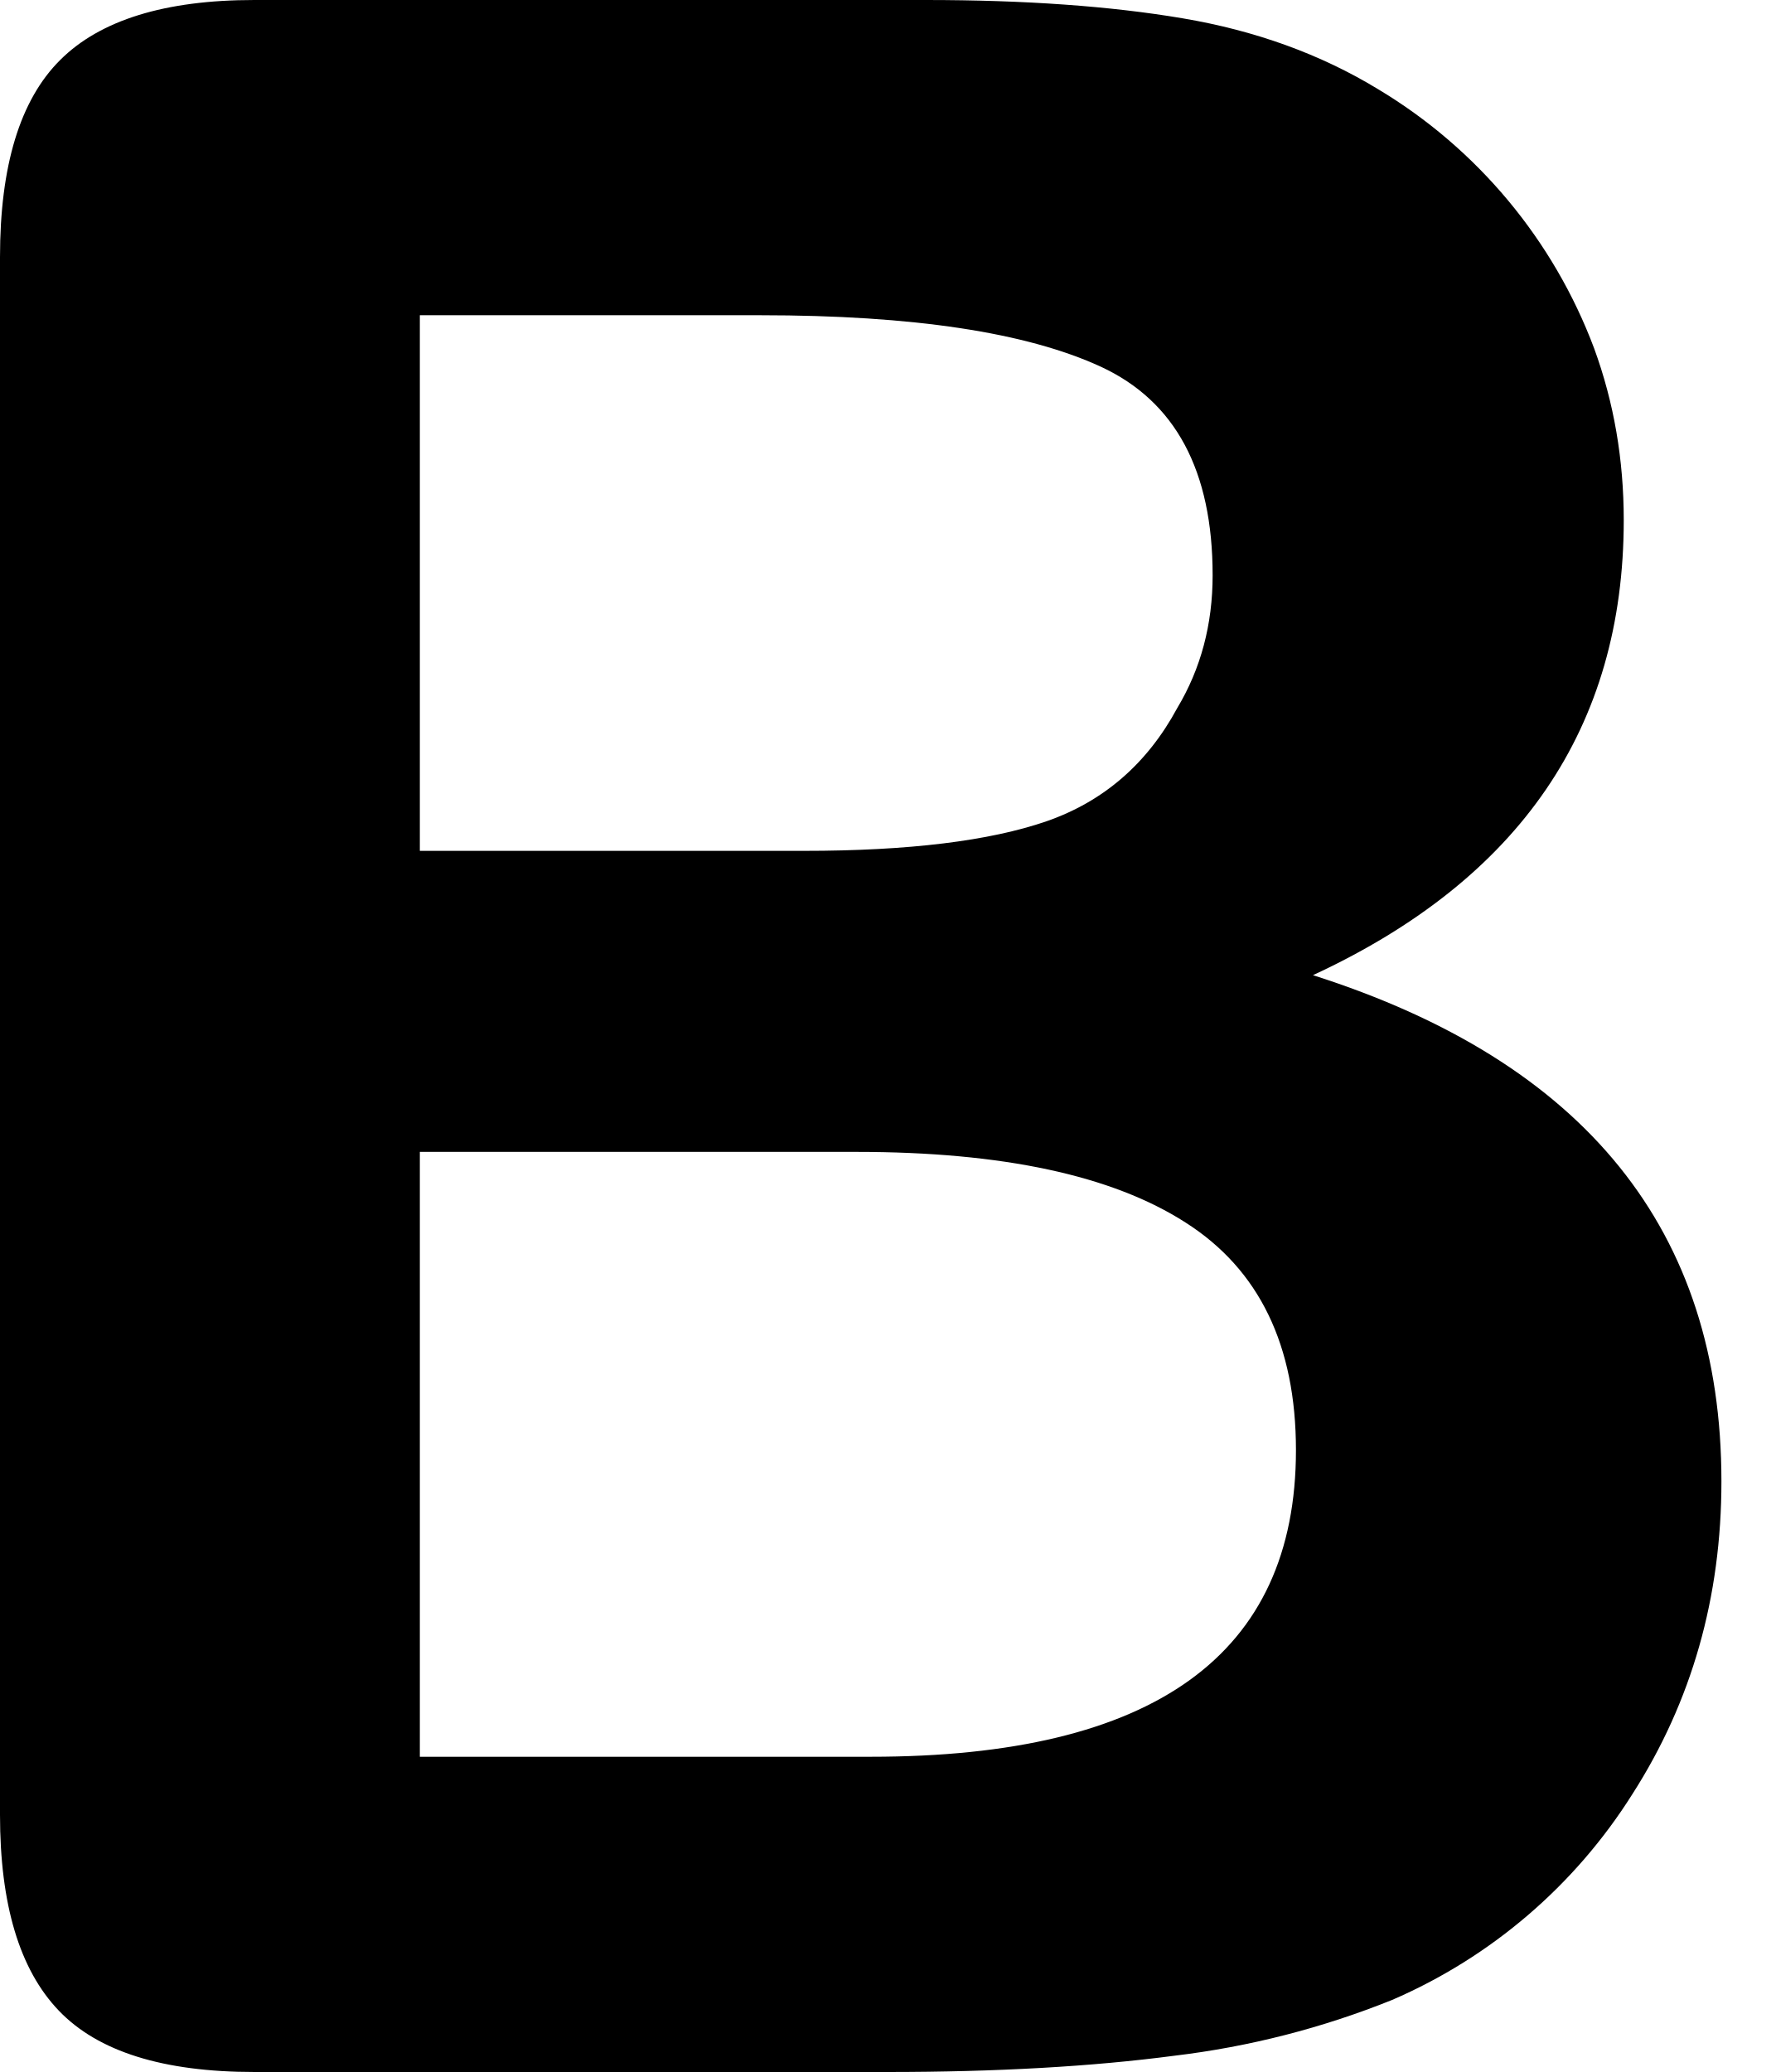
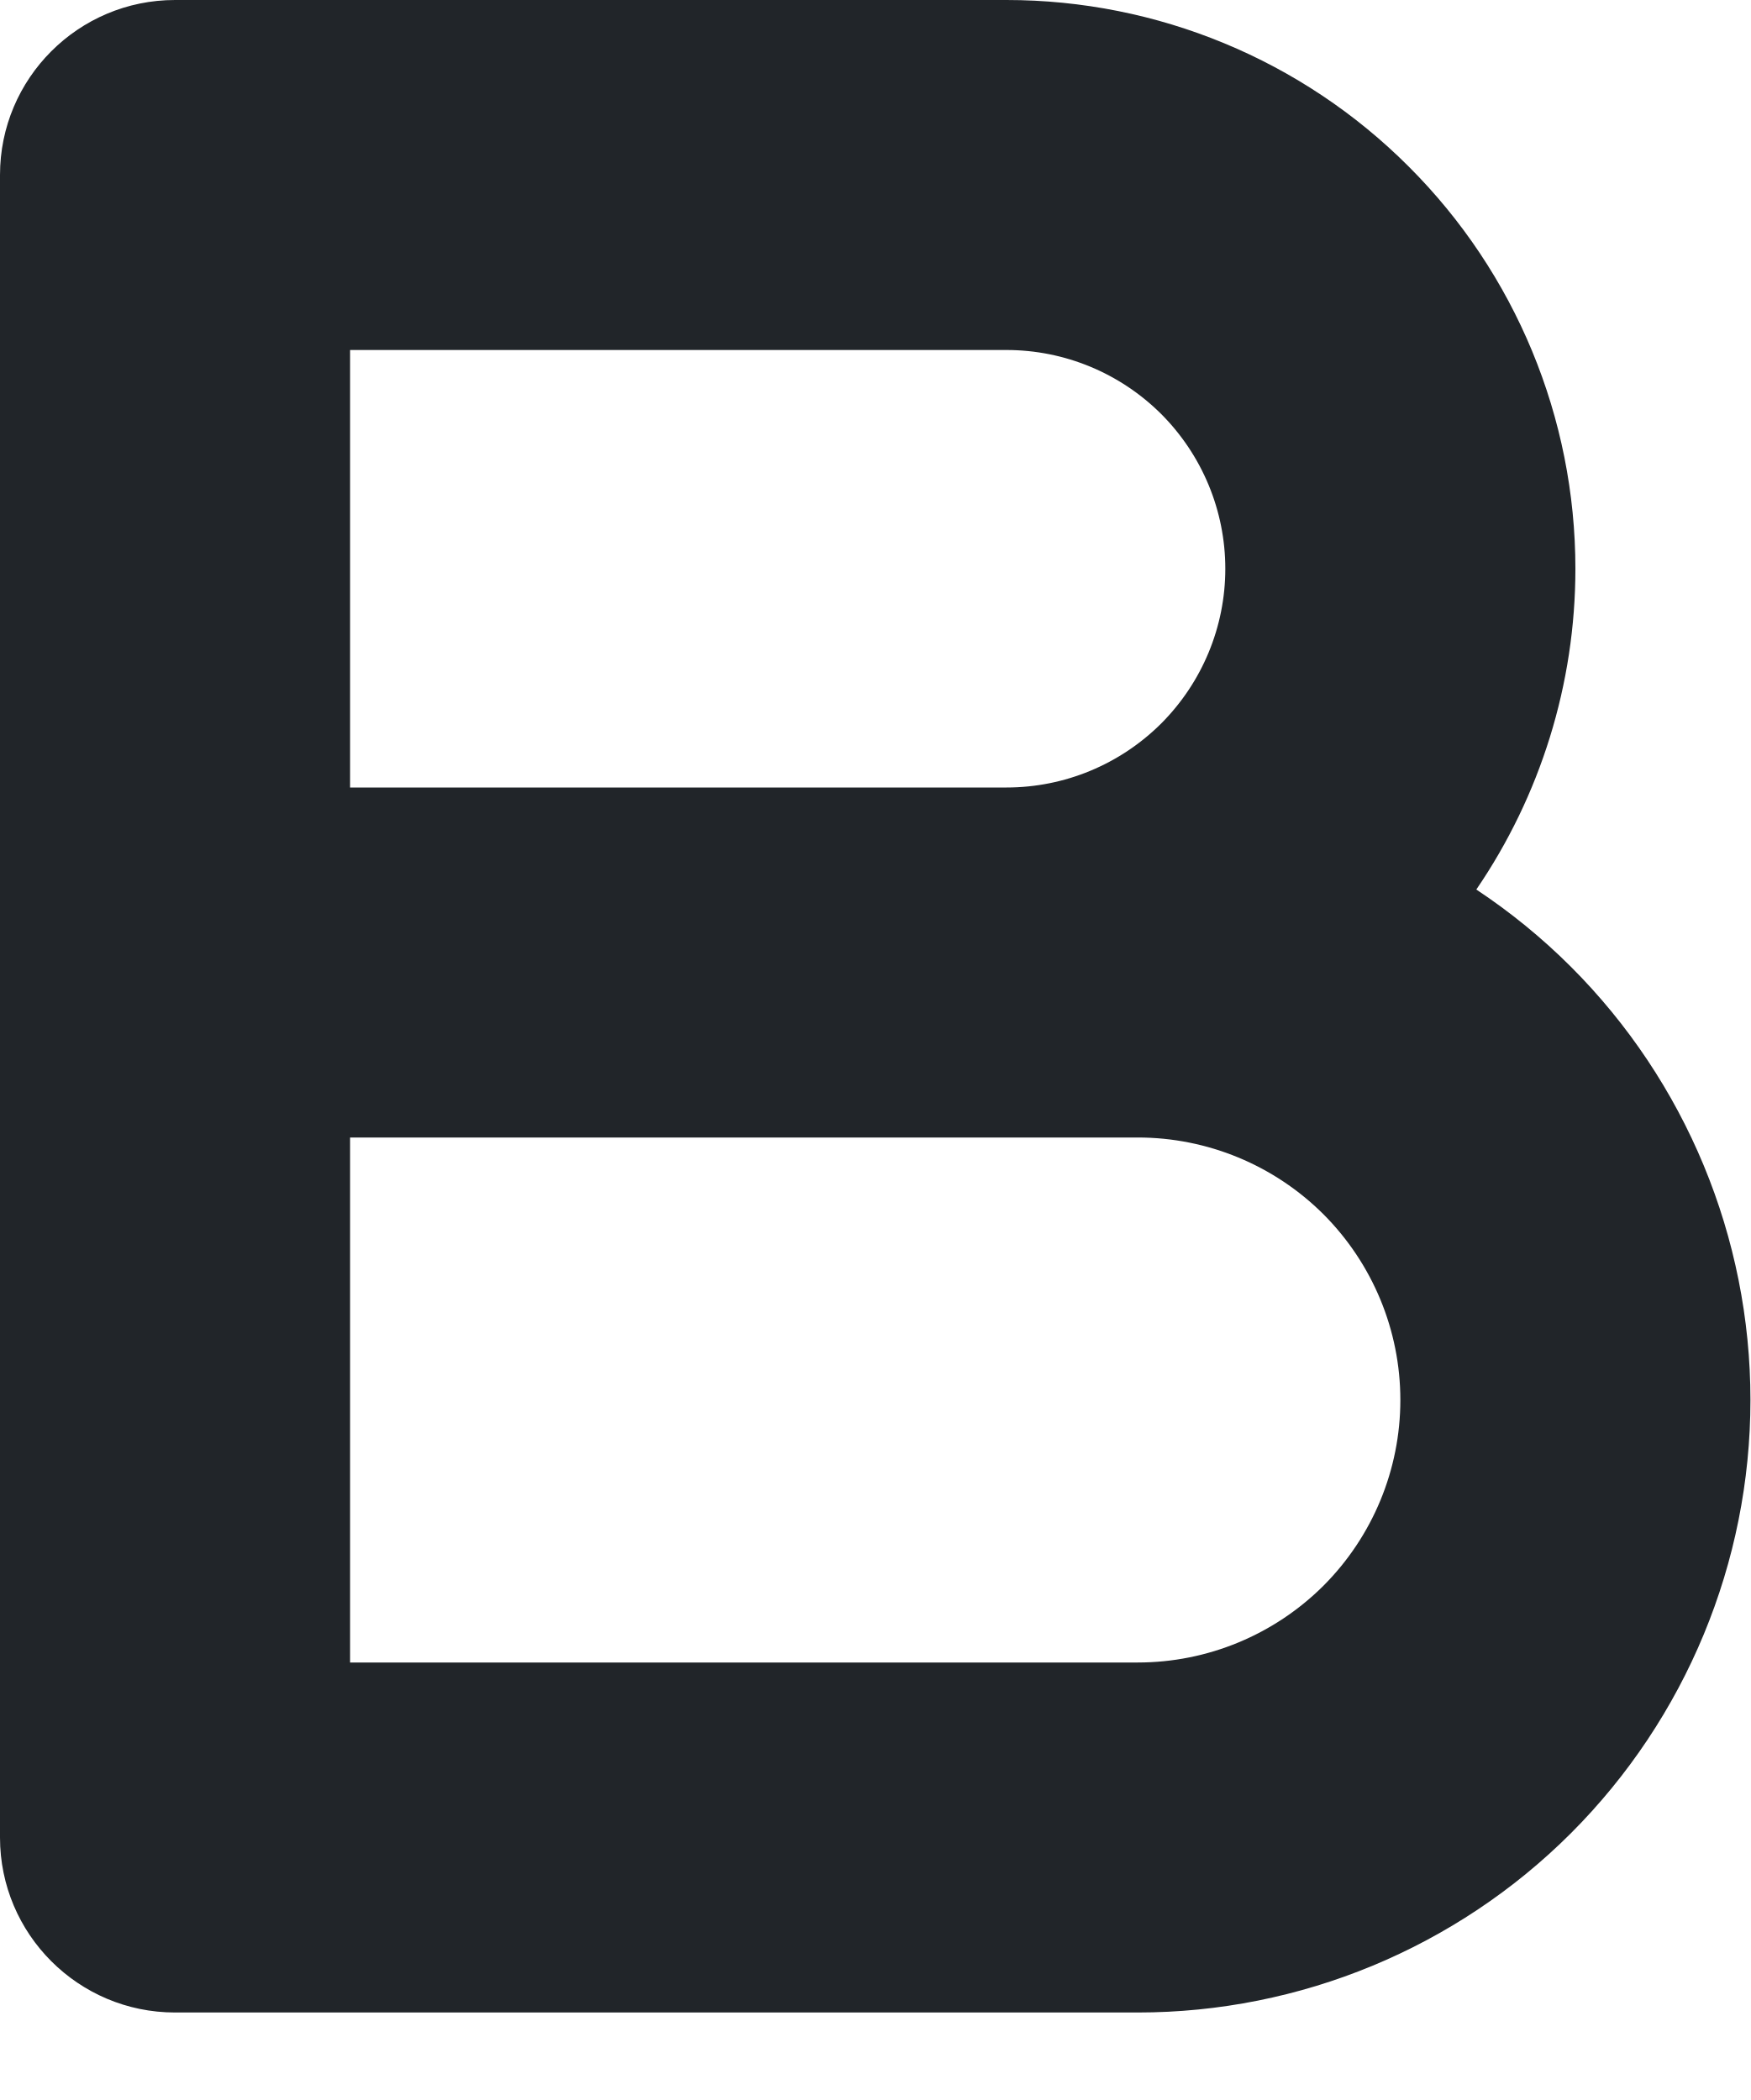
- <svg xmlns="http://www.w3.org/2000/svg" width="12" height="14" viewBox="0 0 12 14">
-   <path d="M5.997 14H1.72c-.618 0-1.058-.138-1.323-.415C.132 13.308 0 12.867 0 12.262V1.738C0 1.121.135.676.406.406.676.136 1.114 0 1.719 0h4.536c.669 0 1.248.041 1.738.124.49.083.93.242 1.318.478a3.458 3.458 0 0 1 1.461 1.752c.134.366.2.753.2 1.16 0 1.401-.7 2.426-2.1 3.075 1.84.586 2.76 1.726 2.76 3.42 0 .782-.2 1.487-.602 2.114a3.61 3.61 0 0 1-1.623 1.39 5.772 5.772 0 0 1-1.471.377c-.554.073-1.2.11-1.939.11zm-.21-6.217h-2.95v4.087h3.046c1.916 0 2.874-.69 2.874-2.072 0-.707-.248-1.22-.745-1.537-.496-.319-1.238-.478-2.225-.478zM2.837 2.13v3.619h2.597c.707 0 1.252-.067 1.638-.2.385-.134.68-.389.883-.765.16-.267.239-.566.239-.897 0-.707-.252-1.176-.755-1.409-.503-.232-1.27-.348-2.301-.348H2.836z" />
+ <svg xmlns="http://www.w3.org/2000/svg" width="10" height="12" viewBox="0 0 10 12" fill="none">
+   <path fill-rule="evenodd" clip-rule="evenodd" d="M0 1C0 0.448 0.448 0 1 0H5.75C6.612 0 7.439 0.342 8.048 0.952C8.658 1.561 9 2.388 9 3.25C9 3.909 8.8 4.547 8.434 5.083C8.627 5.211 8.809 5.359 8.975 5.525C9.631 6.181 10 7.072 10 8C10 8.928 9.631 9.818 8.975 10.475C8.319 11.131 7.428 11.5 6.5 11.5H1C0.448 11.5 0 11.052 0 10.5V1ZM2 6.5V9.5H6.5C6.898 9.5 7.279 9.342 7.561 9.061C7.842 8.779 8 8.398 8 8C8 7.602 7.842 7.221 7.561 6.939C7.279 6.658 6.898 6.5 6.5 6.5H2ZM5.75 4.5H2V2H5.75C6.082 2 6.399 2.132 6.634 2.366C6.868 2.601 7 2.918 7 3.25C7 3.582 6.868 3.899 6.634 4.134C6.399 4.368 6.082 4.5 5.75 4.5Z" fill="#212529" />
</svg>
